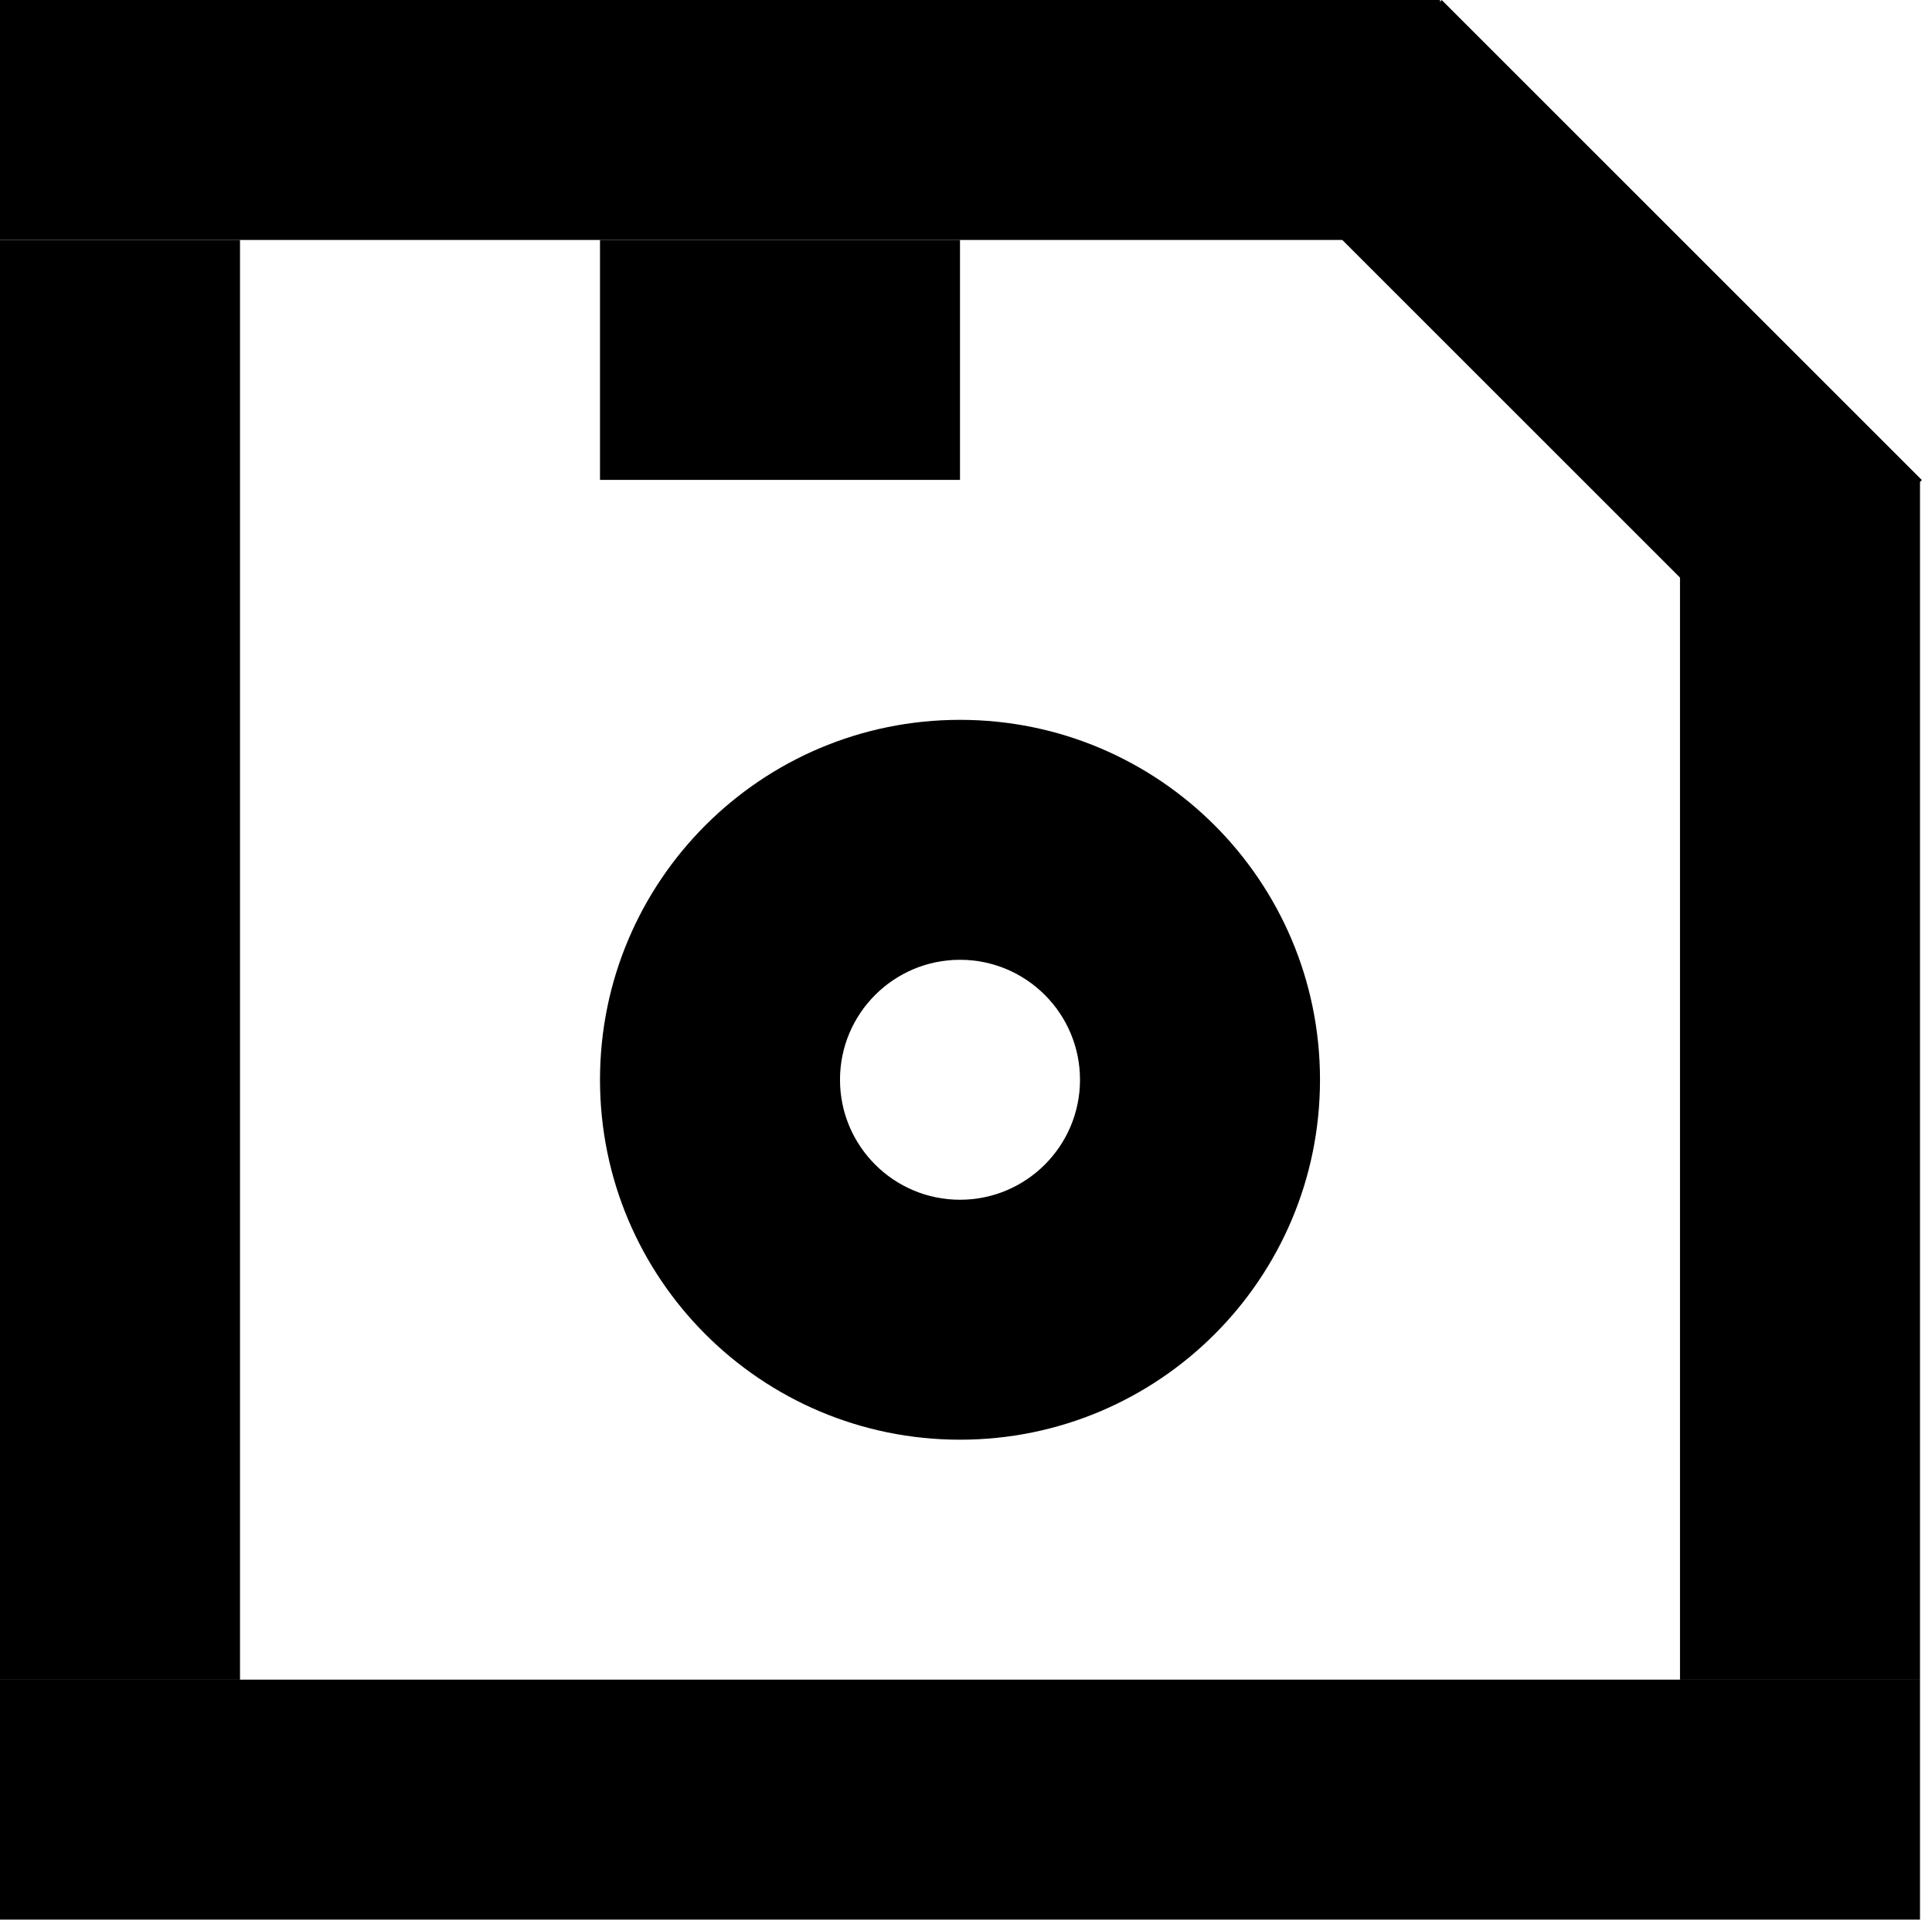
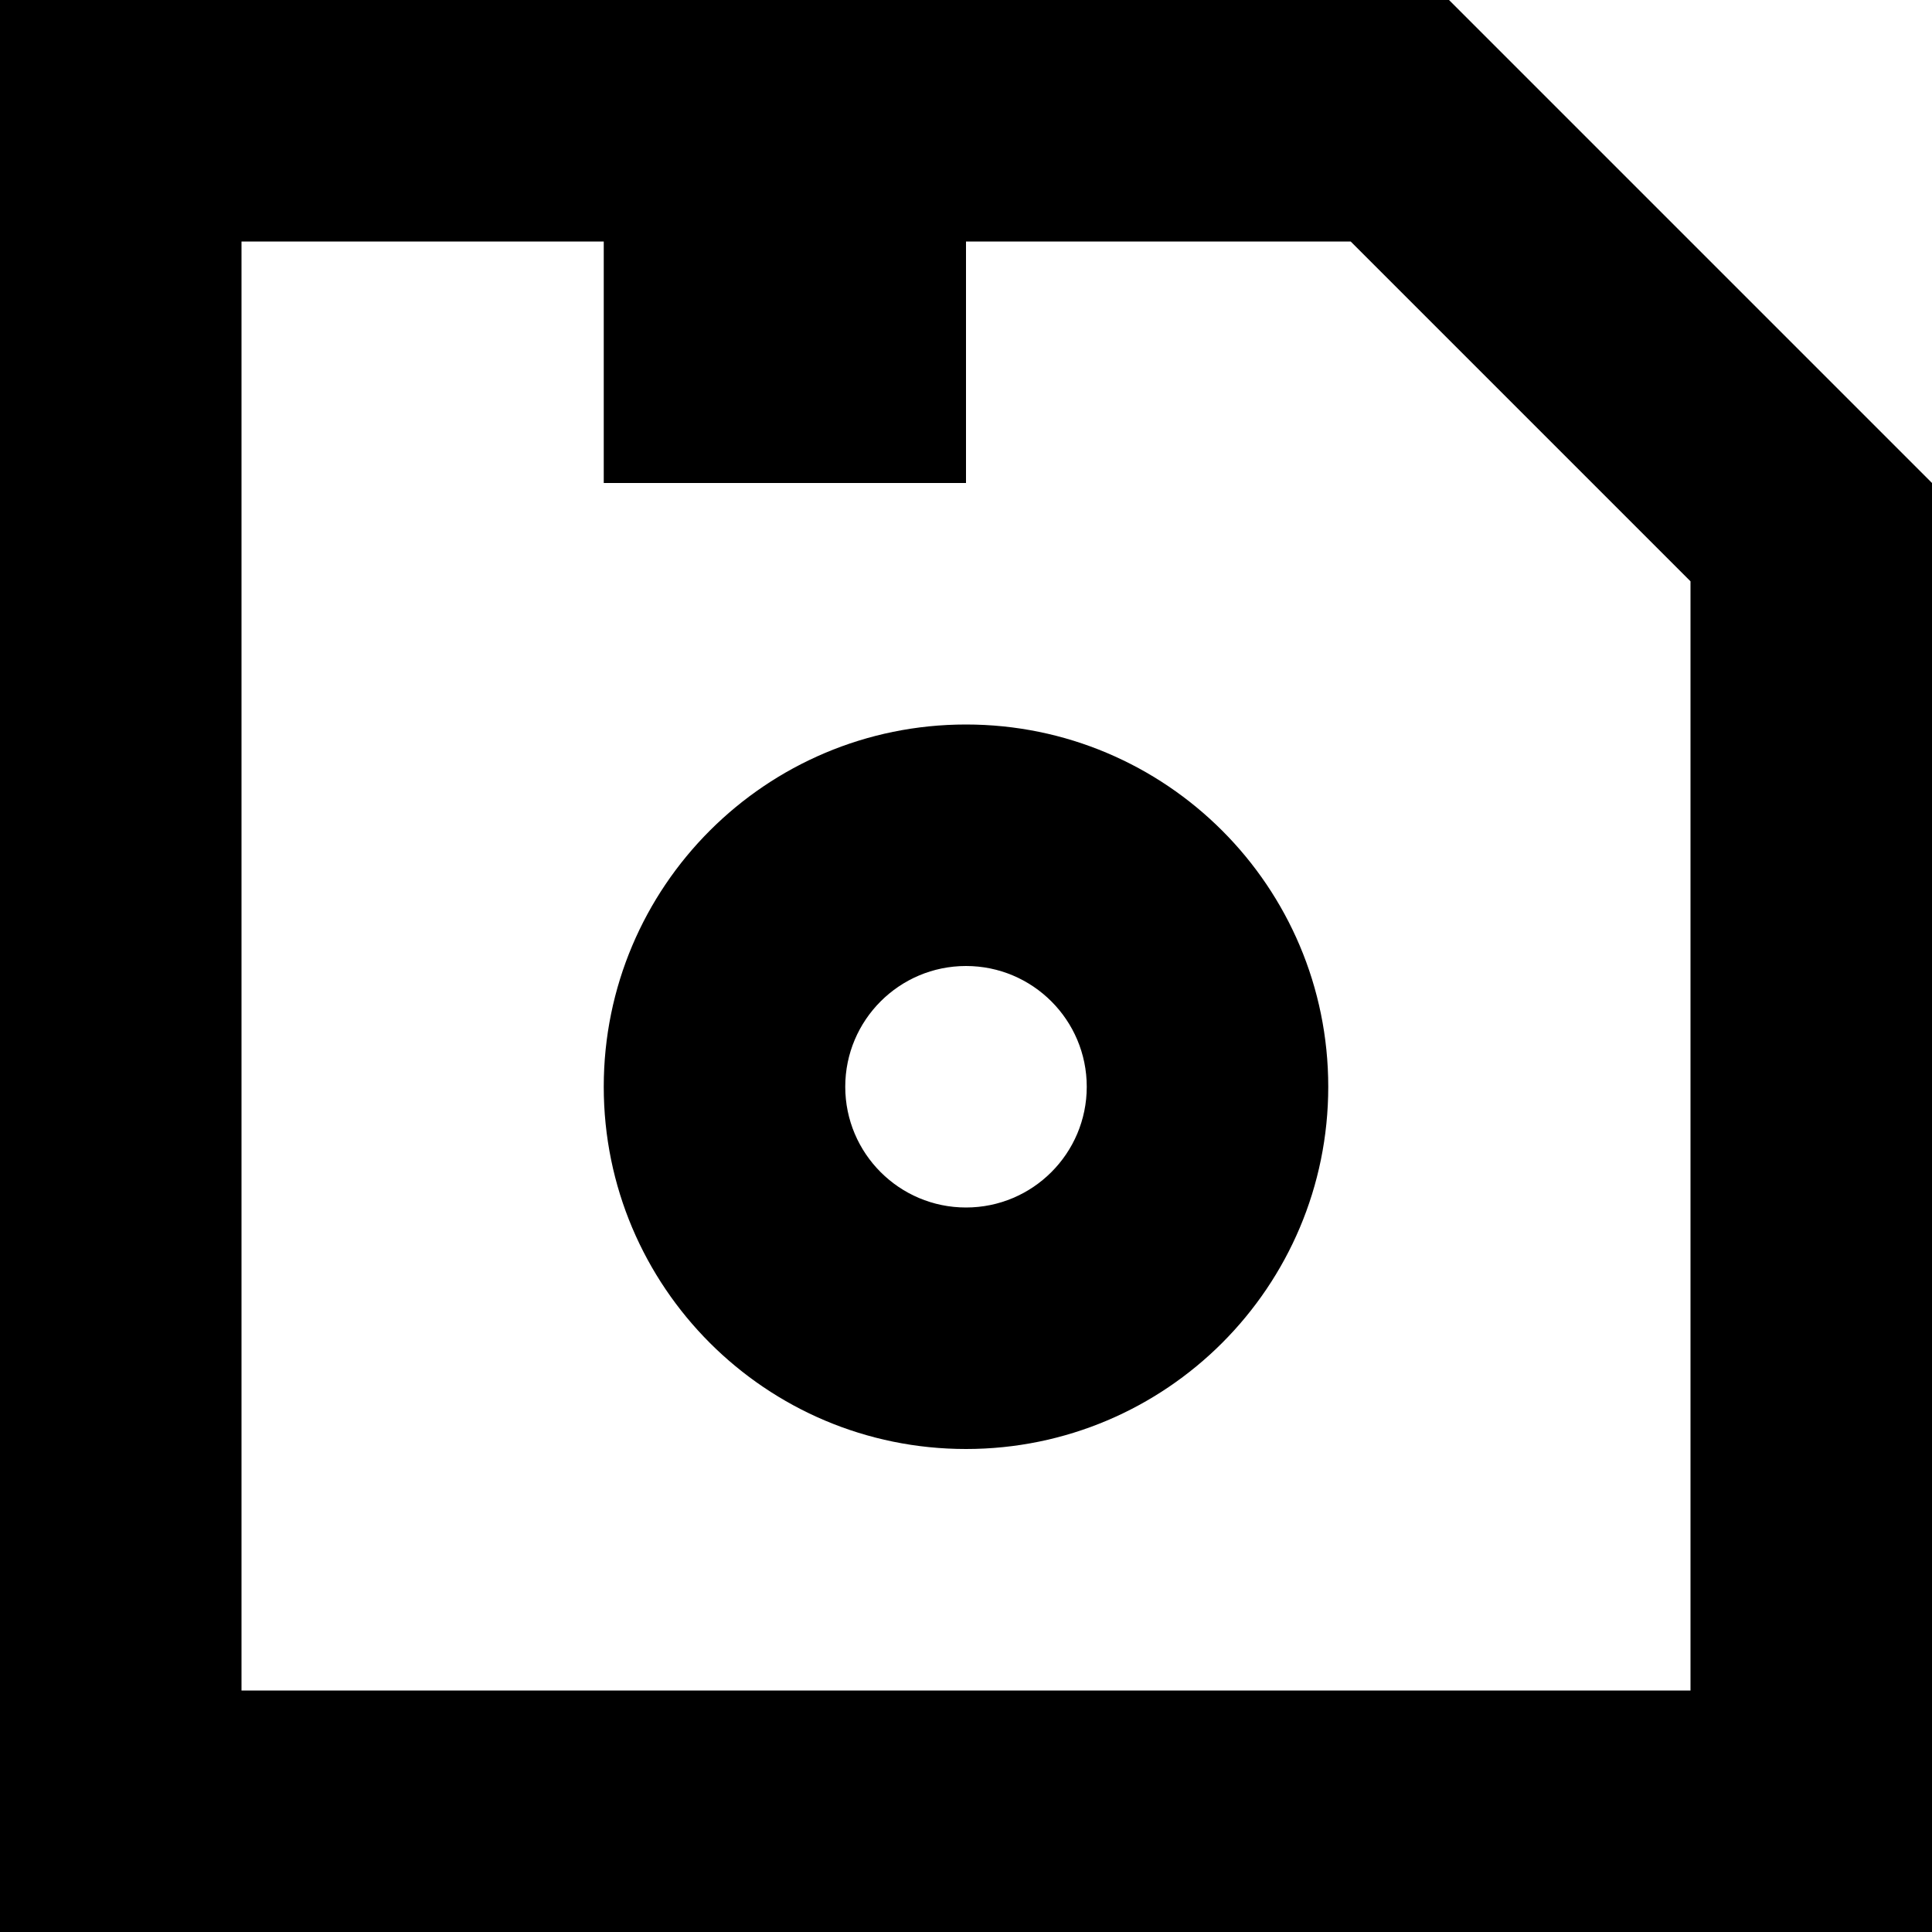
- <svg xmlns="http://www.w3.org/2000/svg" width="161" height="160" viewBox="0 0 161 160" fill="none">
-   <path d="M9.99117e-07 20H20V140H9.99117e-07V20Z" fill="black" />
-   <path d="M140 40H160V140H140V40Z" fill="black" />
-   <path d="M9.99117e-07 160V140H160V160H9.99117e-07Z" fill="black" />
-   <path d="M9.99117e-07 20L0 4.5897e-06L120 0V20L9.99117e-07 20Z" fill="black" />
-   <path d="M50 40V20H80V40H50Z" fill="black" />
-   <path d="M120.142 7.74998e-07L160.154 40.012L146.012 54.154L106 14.142L120.142 7.74998e-07Z" fill="black" />
-   <path d="M80 60C63.43 60 50 73.43 50 90C50 106.57 63.43 120 80 120C96.57 120 110 106.57 110 90C110 73.43 96.57 60 80 60ZM80 100C74.48 100 70 95.52 70 90C70 84.48 74.48 80 80 80C85.52 80 90 84.48 90 90C90 95.52 85.52 100 80 100Z" fill="black" />
+ <svg xmlns="http://www.w3.org/2000/svg" width="160" height="160" viewBox="0 0 160 160" fill="none">
+   <path fill-rule="nonzero" clip-rule="evenodd" d="M80 60C96.57 60 110 73.43 110 90C110 106.57 96.57 120 80 120C63.43 120 50 106.57 50 90C50 73.43 63.43 60 80 60Z M80 80C74.48 80 70 84.48 70 90C70 95.52 74.48 100 80 100C85.52 100 90 95.52 90 90C90 84.48 85.52 80 80 80Z" fill="black" />
+   <path fill-rule="nonzero" clip-rule="evenodd" d="M160 40V160H0V0H120L160 40Z M20 140H140V48.143L111.857 20H80V40H50V20H20V140Z" fill="black" />
</svg>
